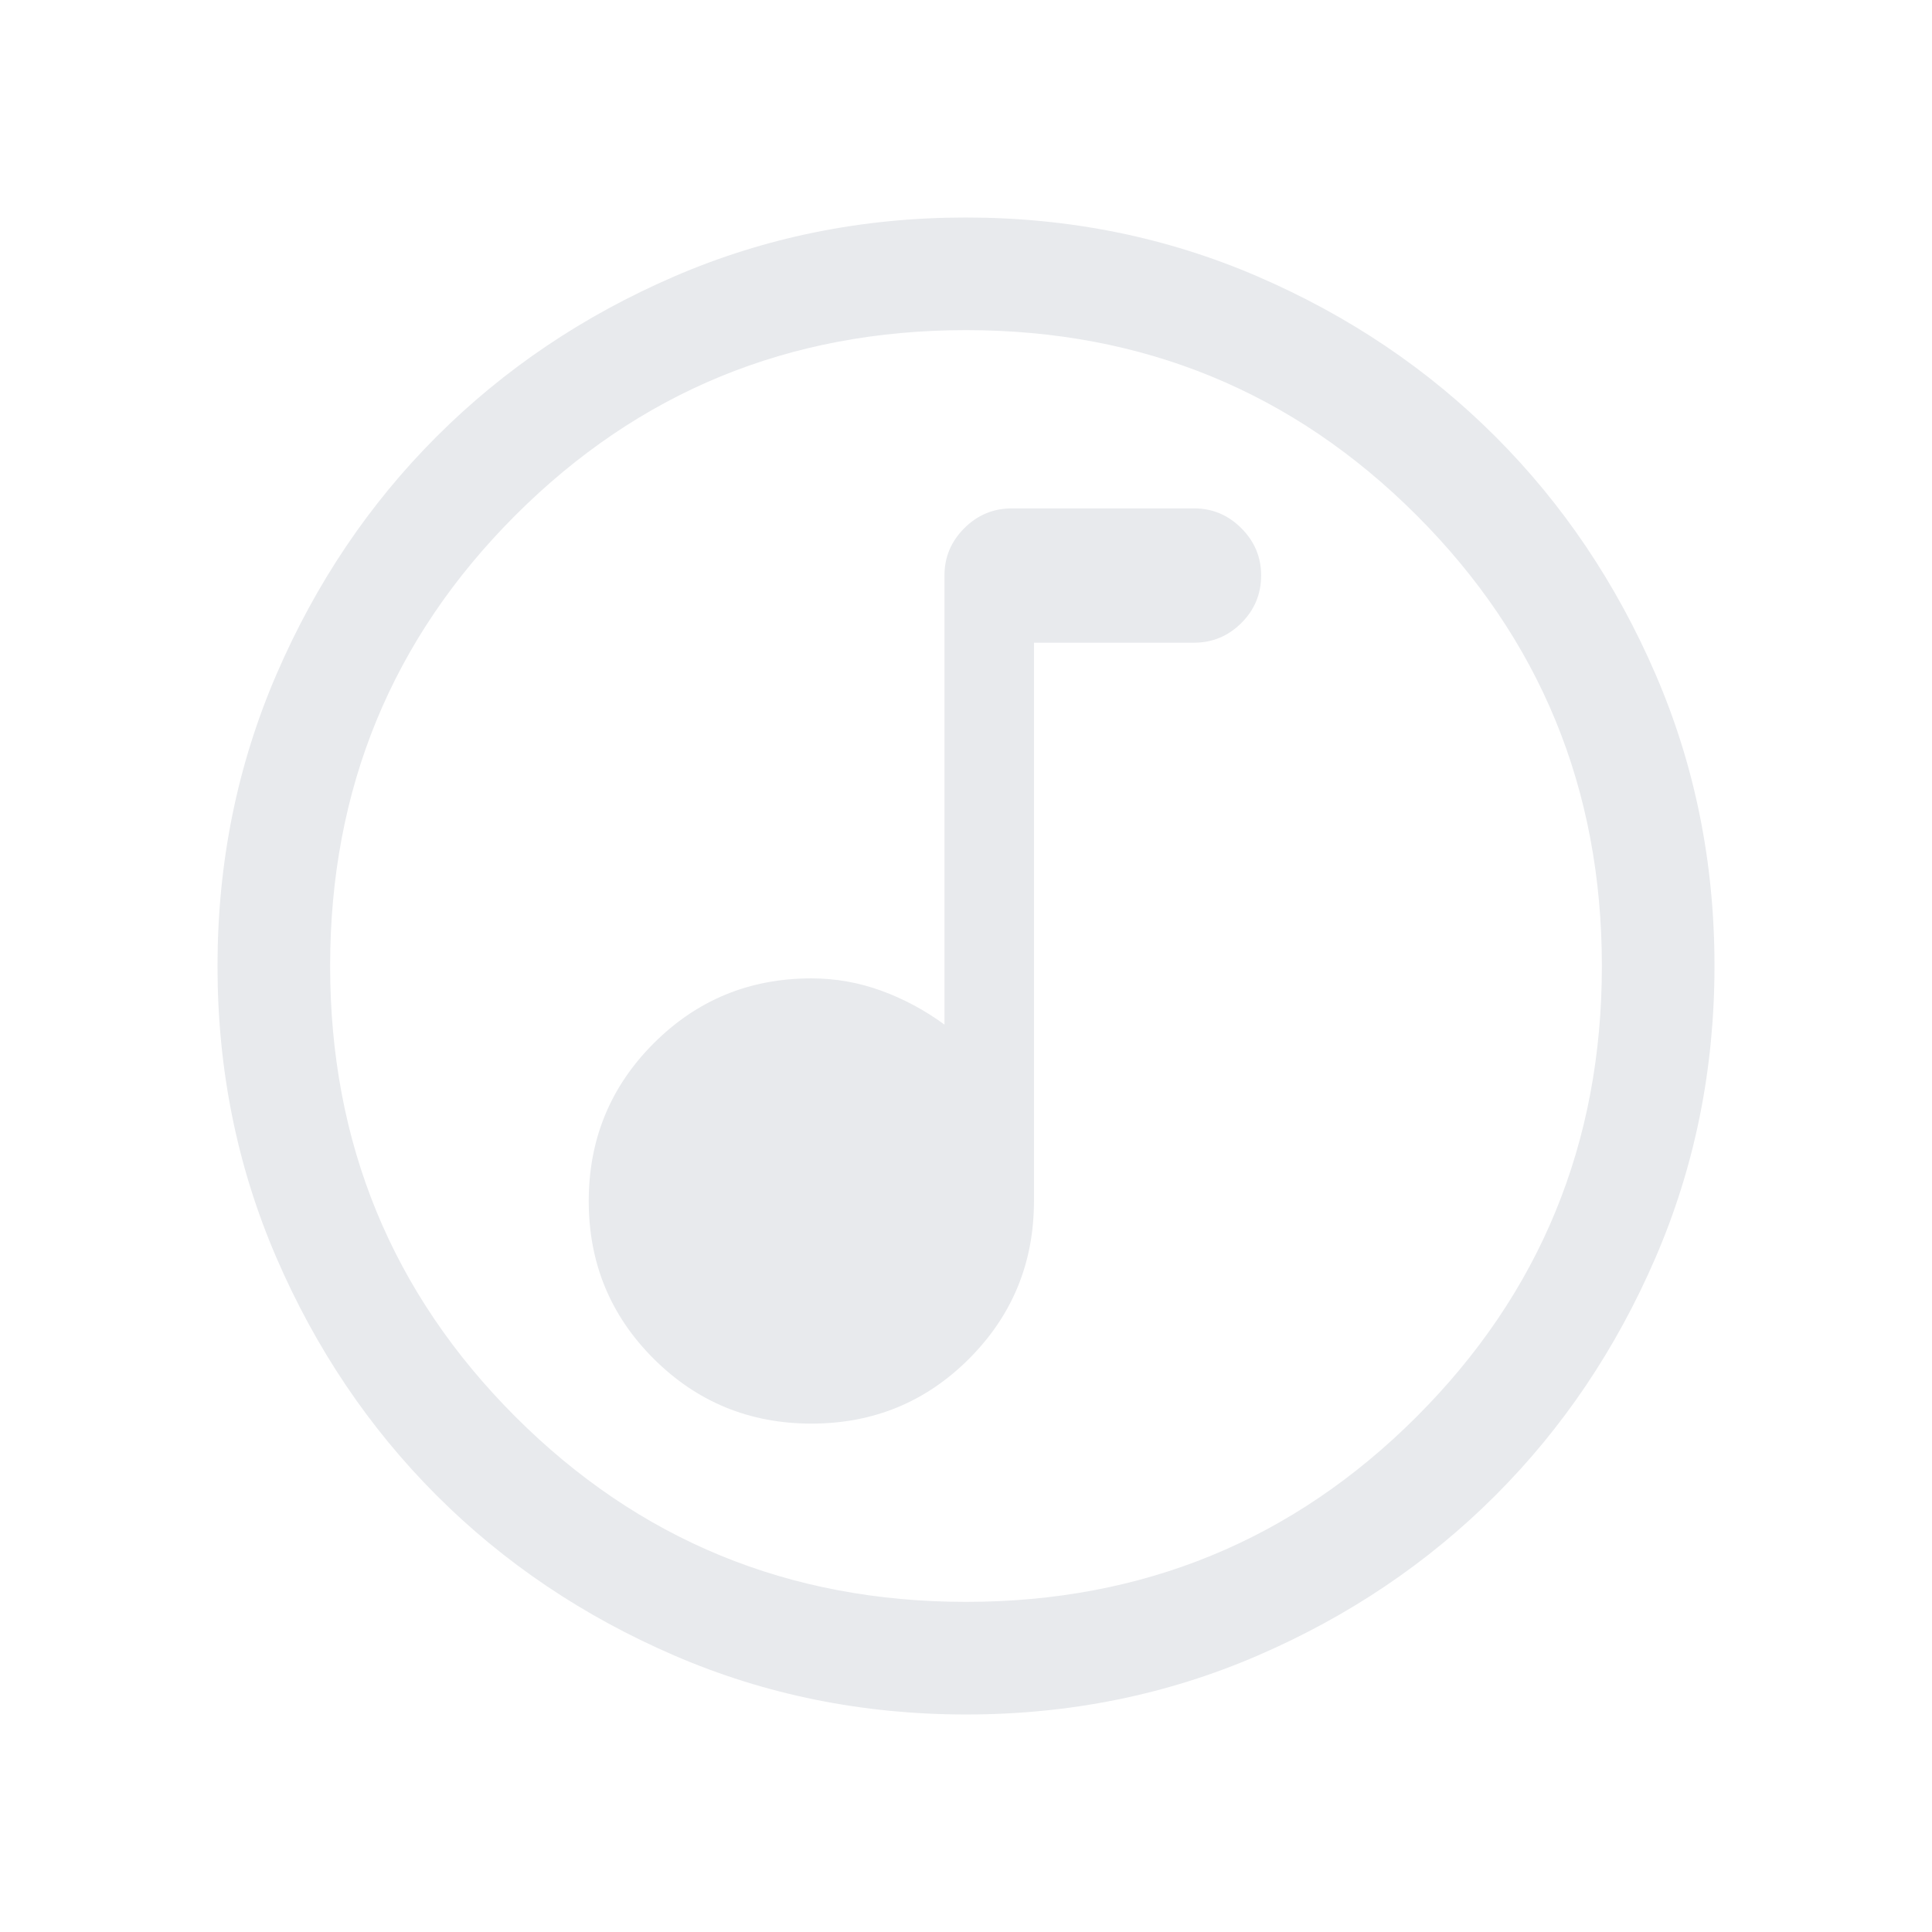
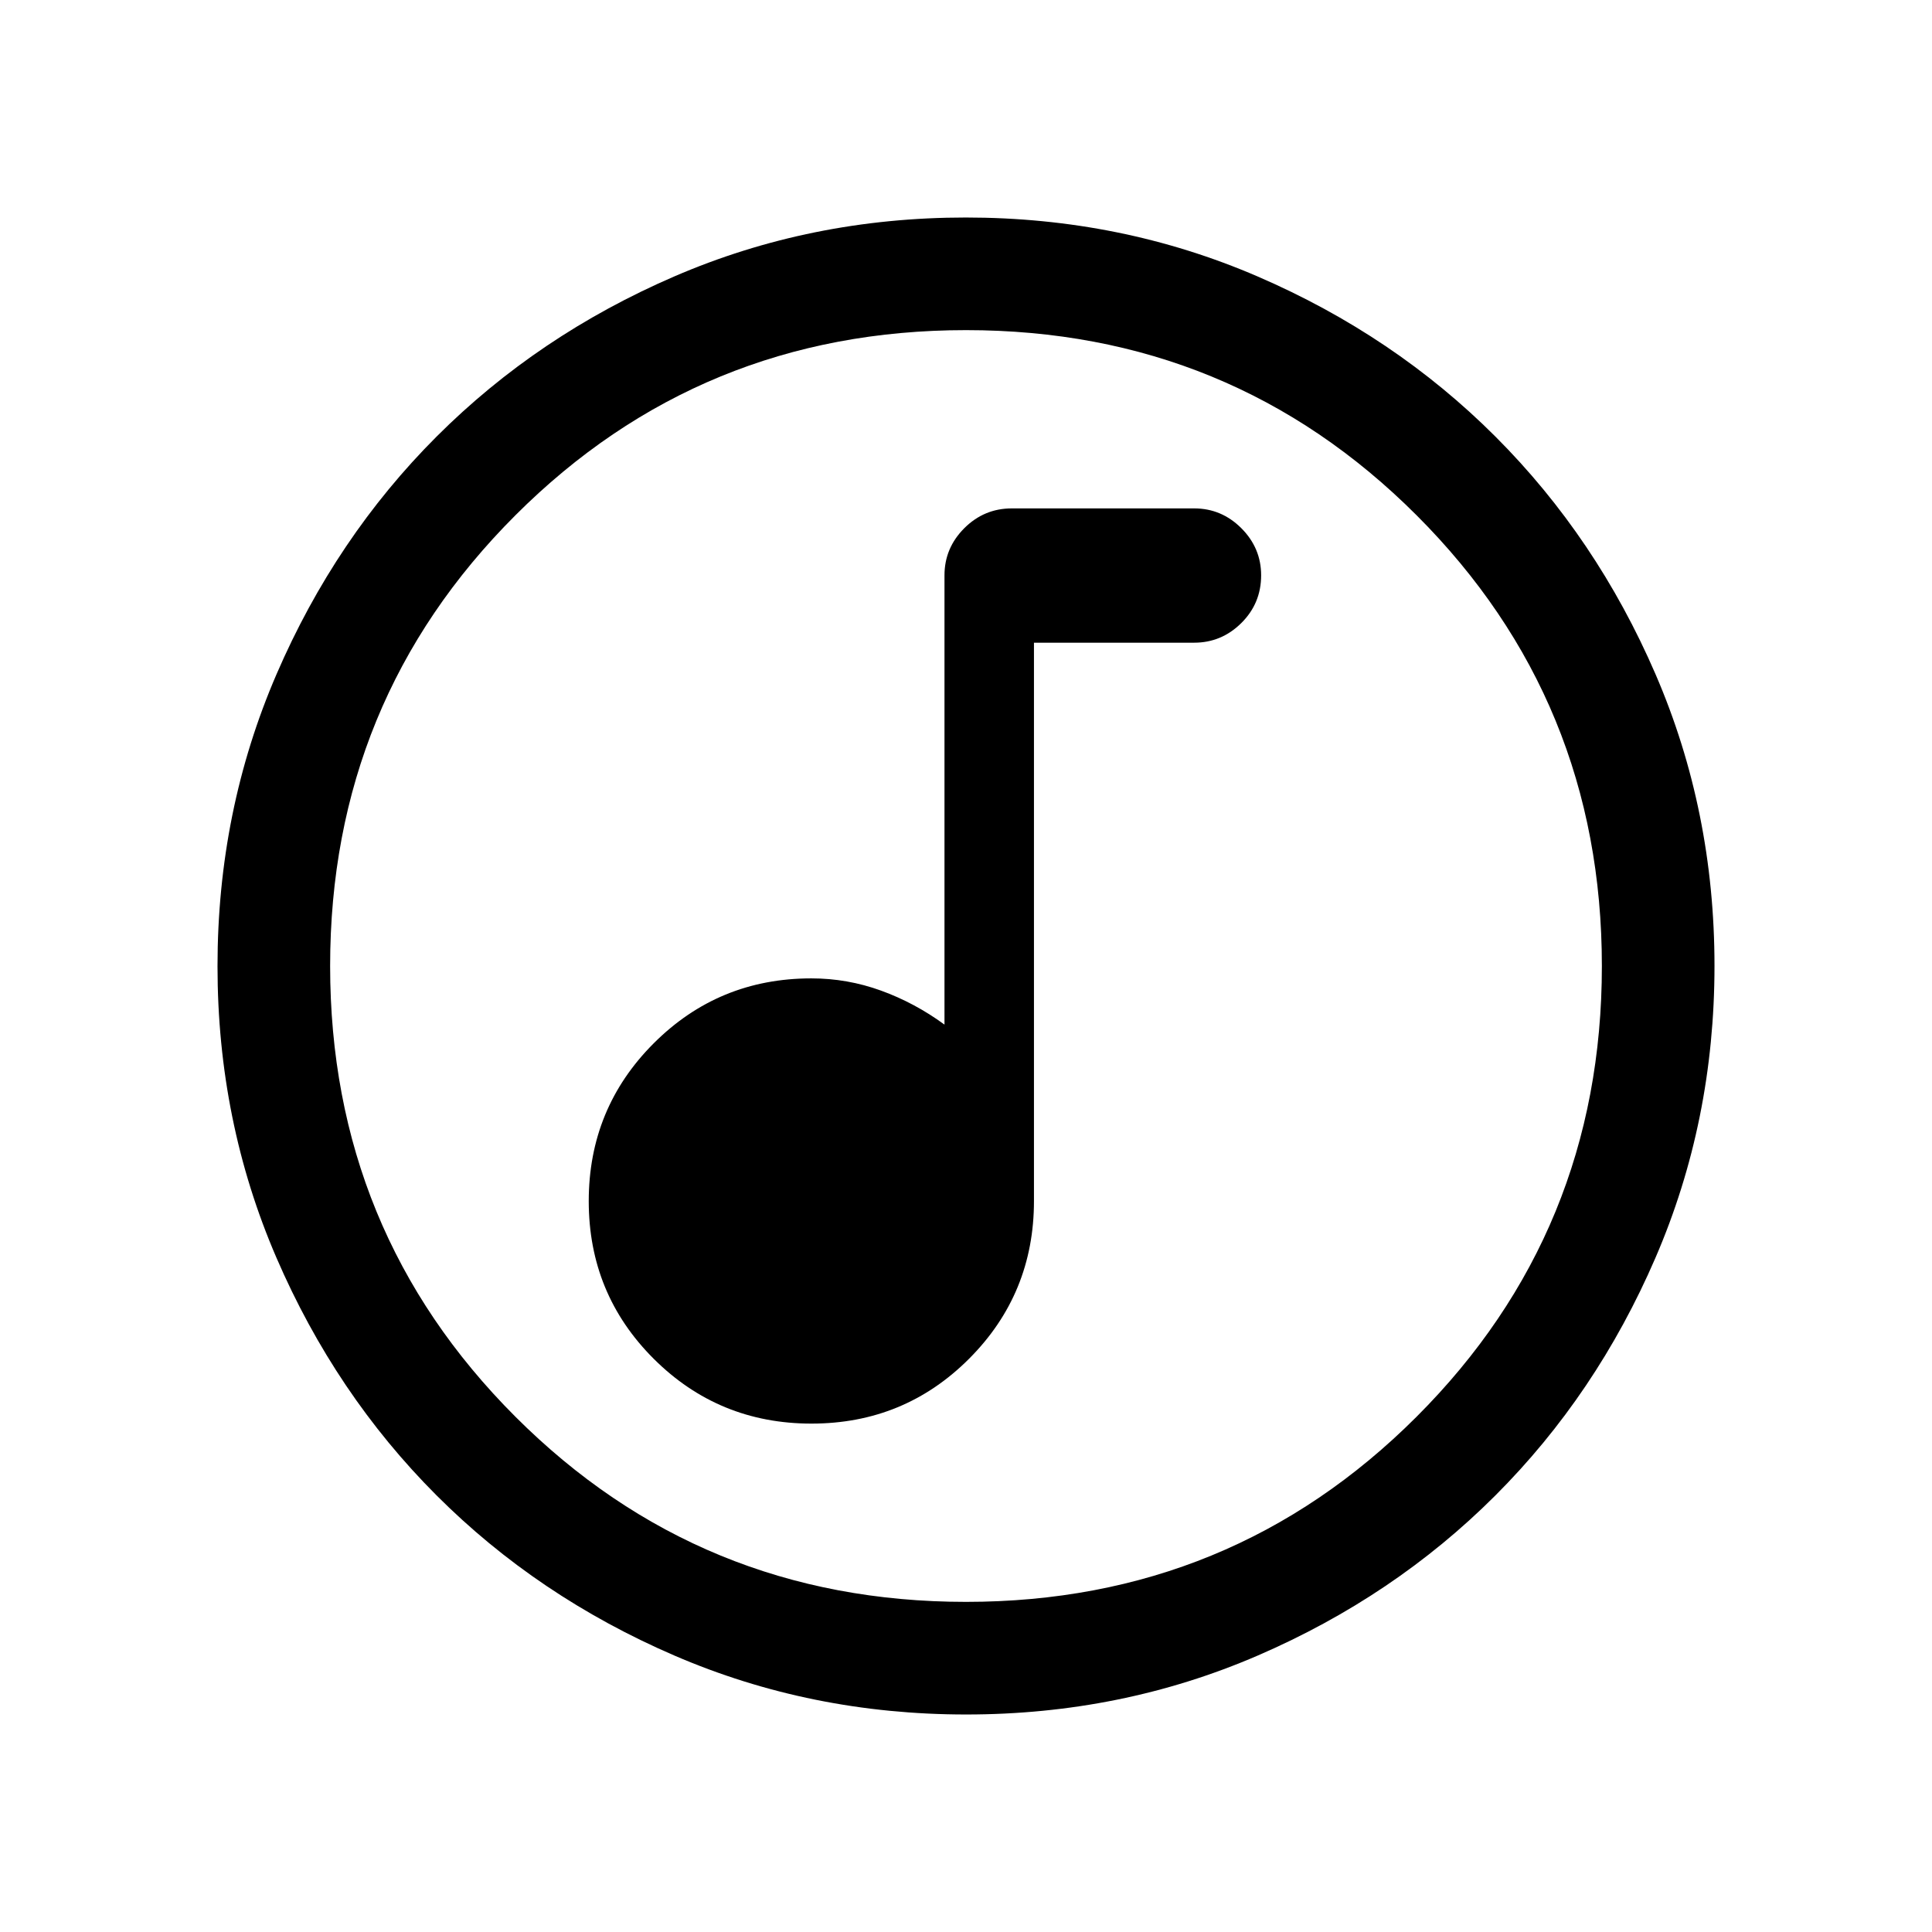
- <svg xmlns="http://www.w3.org/2000/svg" height="24px" viewBox="0 -960 960 960" width="24px" fill="#e8eaed">
+ <svg xmlns="http://www.w3.org/2000/svg" height="24px" viewBox="0 -960 960 960" width="24px" fill="currentColor">
  <path d="M481.56-284.88q32.21-32.26 32.21-78.35v-277.42h79.61q13.58 0 23.43-9.77 9.84-9.77 9.84-23.7 0-13.57-9.84-23.42-9.85-9.84-23.43-9.84h-90.61q-13.77 0-23.62 9.84-9.84 9.85-9.84 23.42v223.24q-14.77-10.81-31.53-16.89-16.75-6.08-34.63-6.08-46.09 0-78.35 32.29-32.26 32.28-32.26 78.4 0 46.12 32.28 78.33 32.29 32.21 78.41 32.21t78.33-32.26Zm-1.47 176.8q-77.15 0-145.06-29.32-67.92-29.33-118.16-79.6-50.23-50.27-79.51-118.05-29.28-67.79-29.28-144.86 0-77.15 29.32-145.06 29.33-67.92 79.6-118.16 50.27-50.23 118.05-79.51 67.79-29.28 144.86-29.28 77.15 0 145.06 29.32 67.92 29.33 118.16 79.6 50.23 50.27 79.51 118.05 29.28 67.79 29.28 144.86 0 77.15-29.32 145.06-29.33 67.92-79.6 118.16-50.27 50.23-118.05 79.51-67.79 29.28-144.86 29.28Zm-.1-55.96q131.89 0 223.93-92.02 92.04-92.03 92.04-223.93 0-131.89-92.02-223.93-92.03-92.04-223.93-92.04-131.89 0-223.93 92.02-92.04 92.03-92.04 223.93 0 131.89 92.02 223.93 92.03 92.04 223.93 92.04ZM480-480Z" />
</svg>
